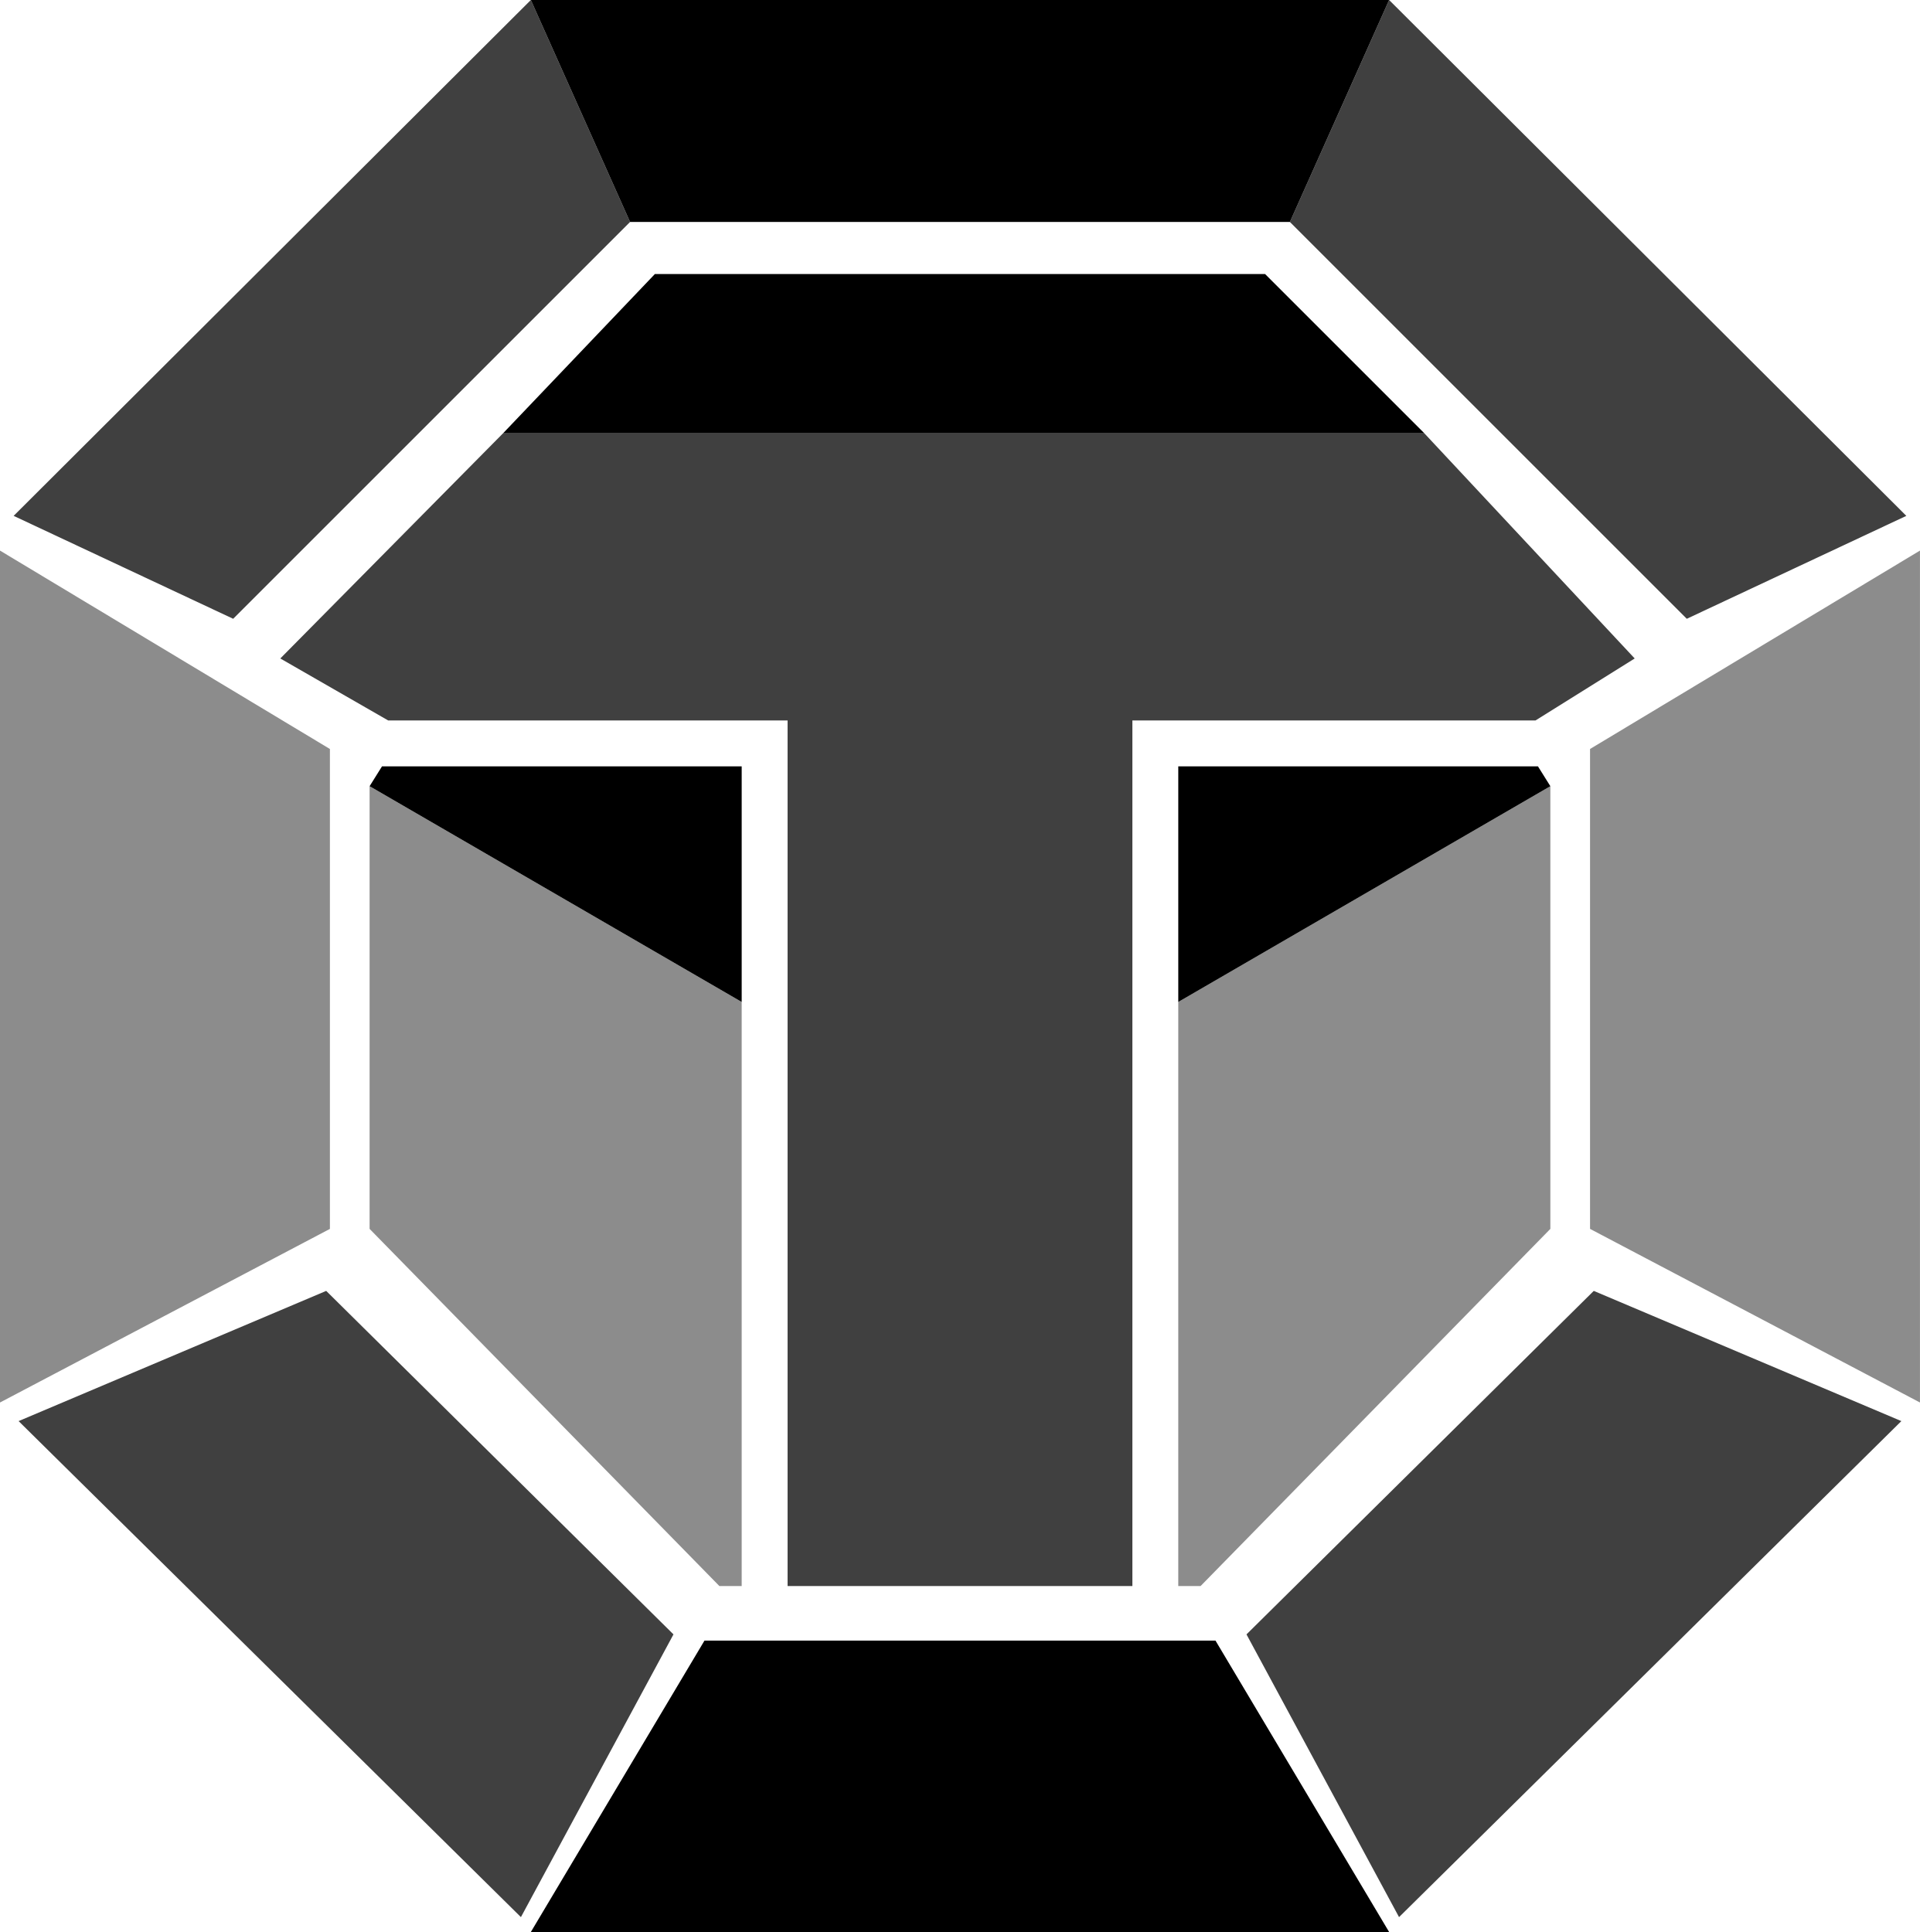
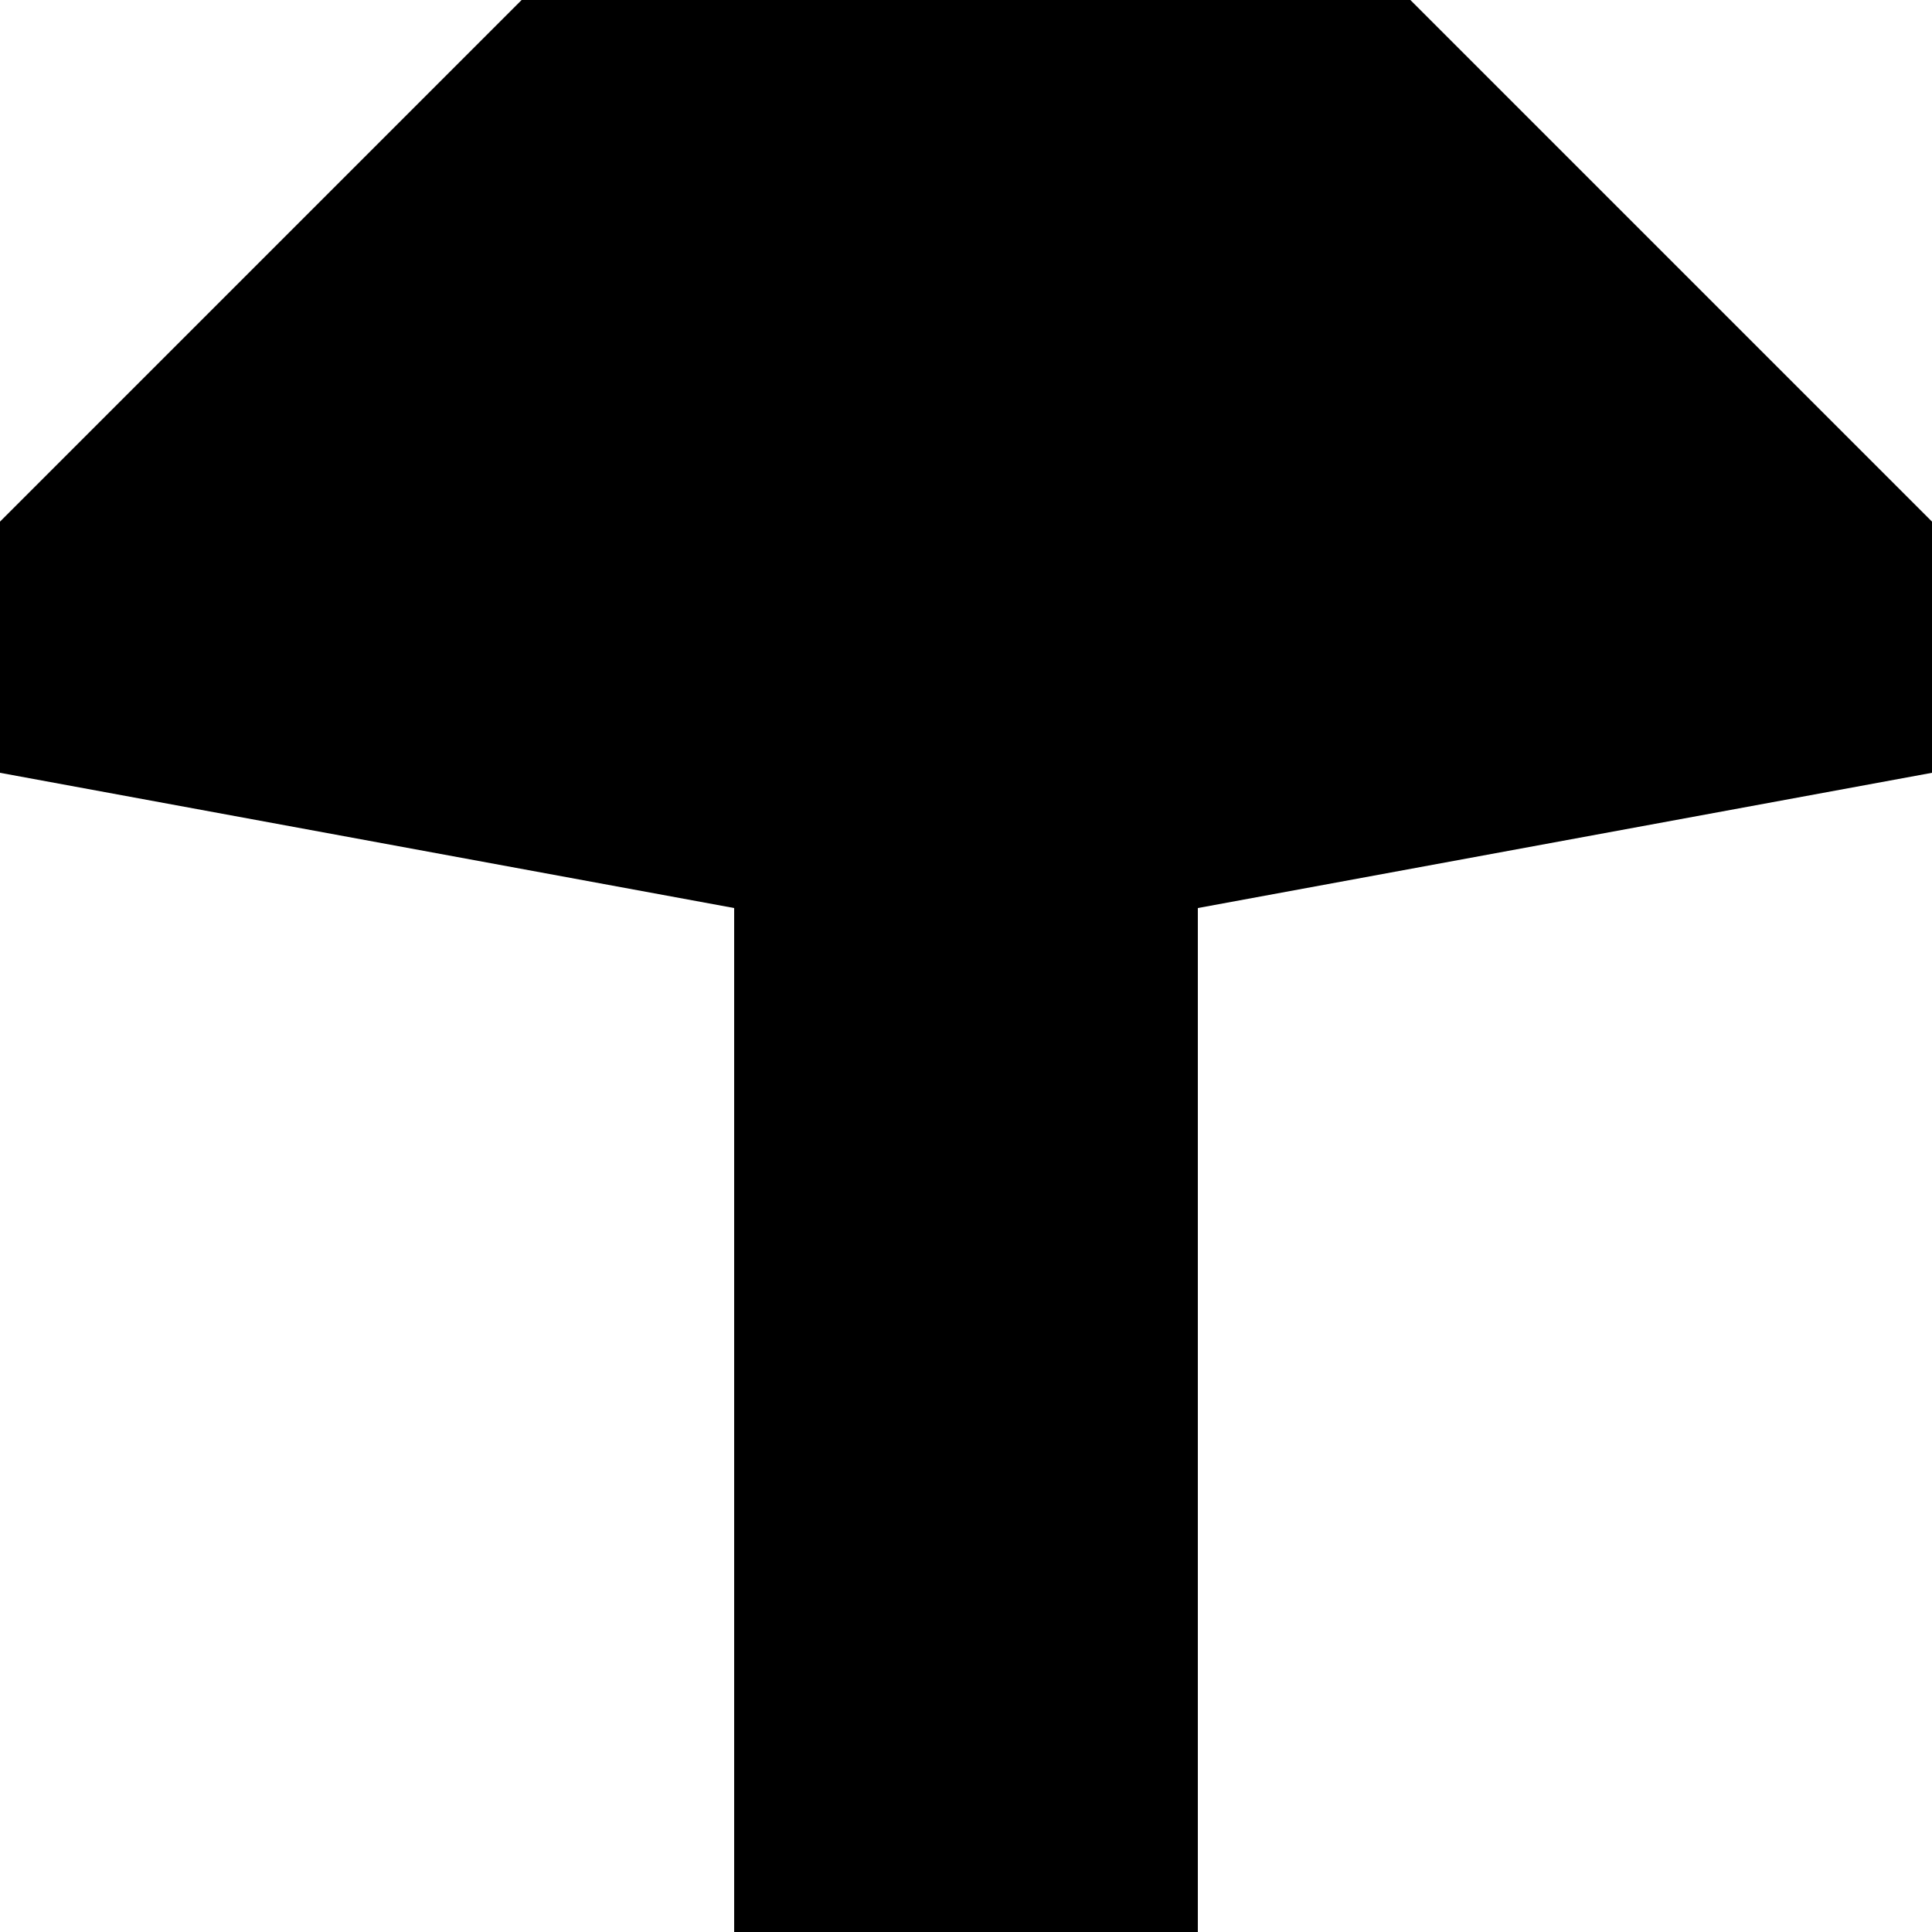
- <svg xmlns="http://www.w3.org/2000/svg" viewBox="0 0 1548 1558" role="img" aria-label="Tesoro">
-   <path fill="currentColor" fill-opacity=".45" d="M0 444L266 604L266 991L0 1131ZM1548 1131L1282 991L1282 604L1548 444ZM298 634L598 808L598 1279L580 1279L298 991ZM1250 991L968 1279L950 1279L950 808L1250 634Z" />
-   <path fill="currentColor" fill-opacity=".75" d="M428 0L508 179L188 499L11 416ZM1537 416L1360 499L1040 179L1120 0ZM263 1041L543 1318L420 1546L15 1146ZM1533 1146L1128 1546L1005 1318L1285 1041ZM406 349L1148 349L1318 531L1238 581L913 581L913 1279L635 1279L635 581L313 581L226 531Z" />
-   <path fill="currentColor" d="M428 0L1120 0L1040 179L508 179ZM568 1323L980 1323L1120 1558L428 1558ZM528 221L1020 221L1148 349L406 349ZM308 618L598 618L598 808L298 634ZM1250 634L950 808L950 618L1240 618Z" />
+ <svg xmlns="http://www.w3.org/2000/svg" viewBox="0 0 1000 1000" role="img" aria-label="Tesoro">
+   <path fill="currentColor" d="M270 0L730 0L1000 270L1000 400L620 470L620 1000L380 1000L380 470L0 400L0 270Z" />
</svg>
